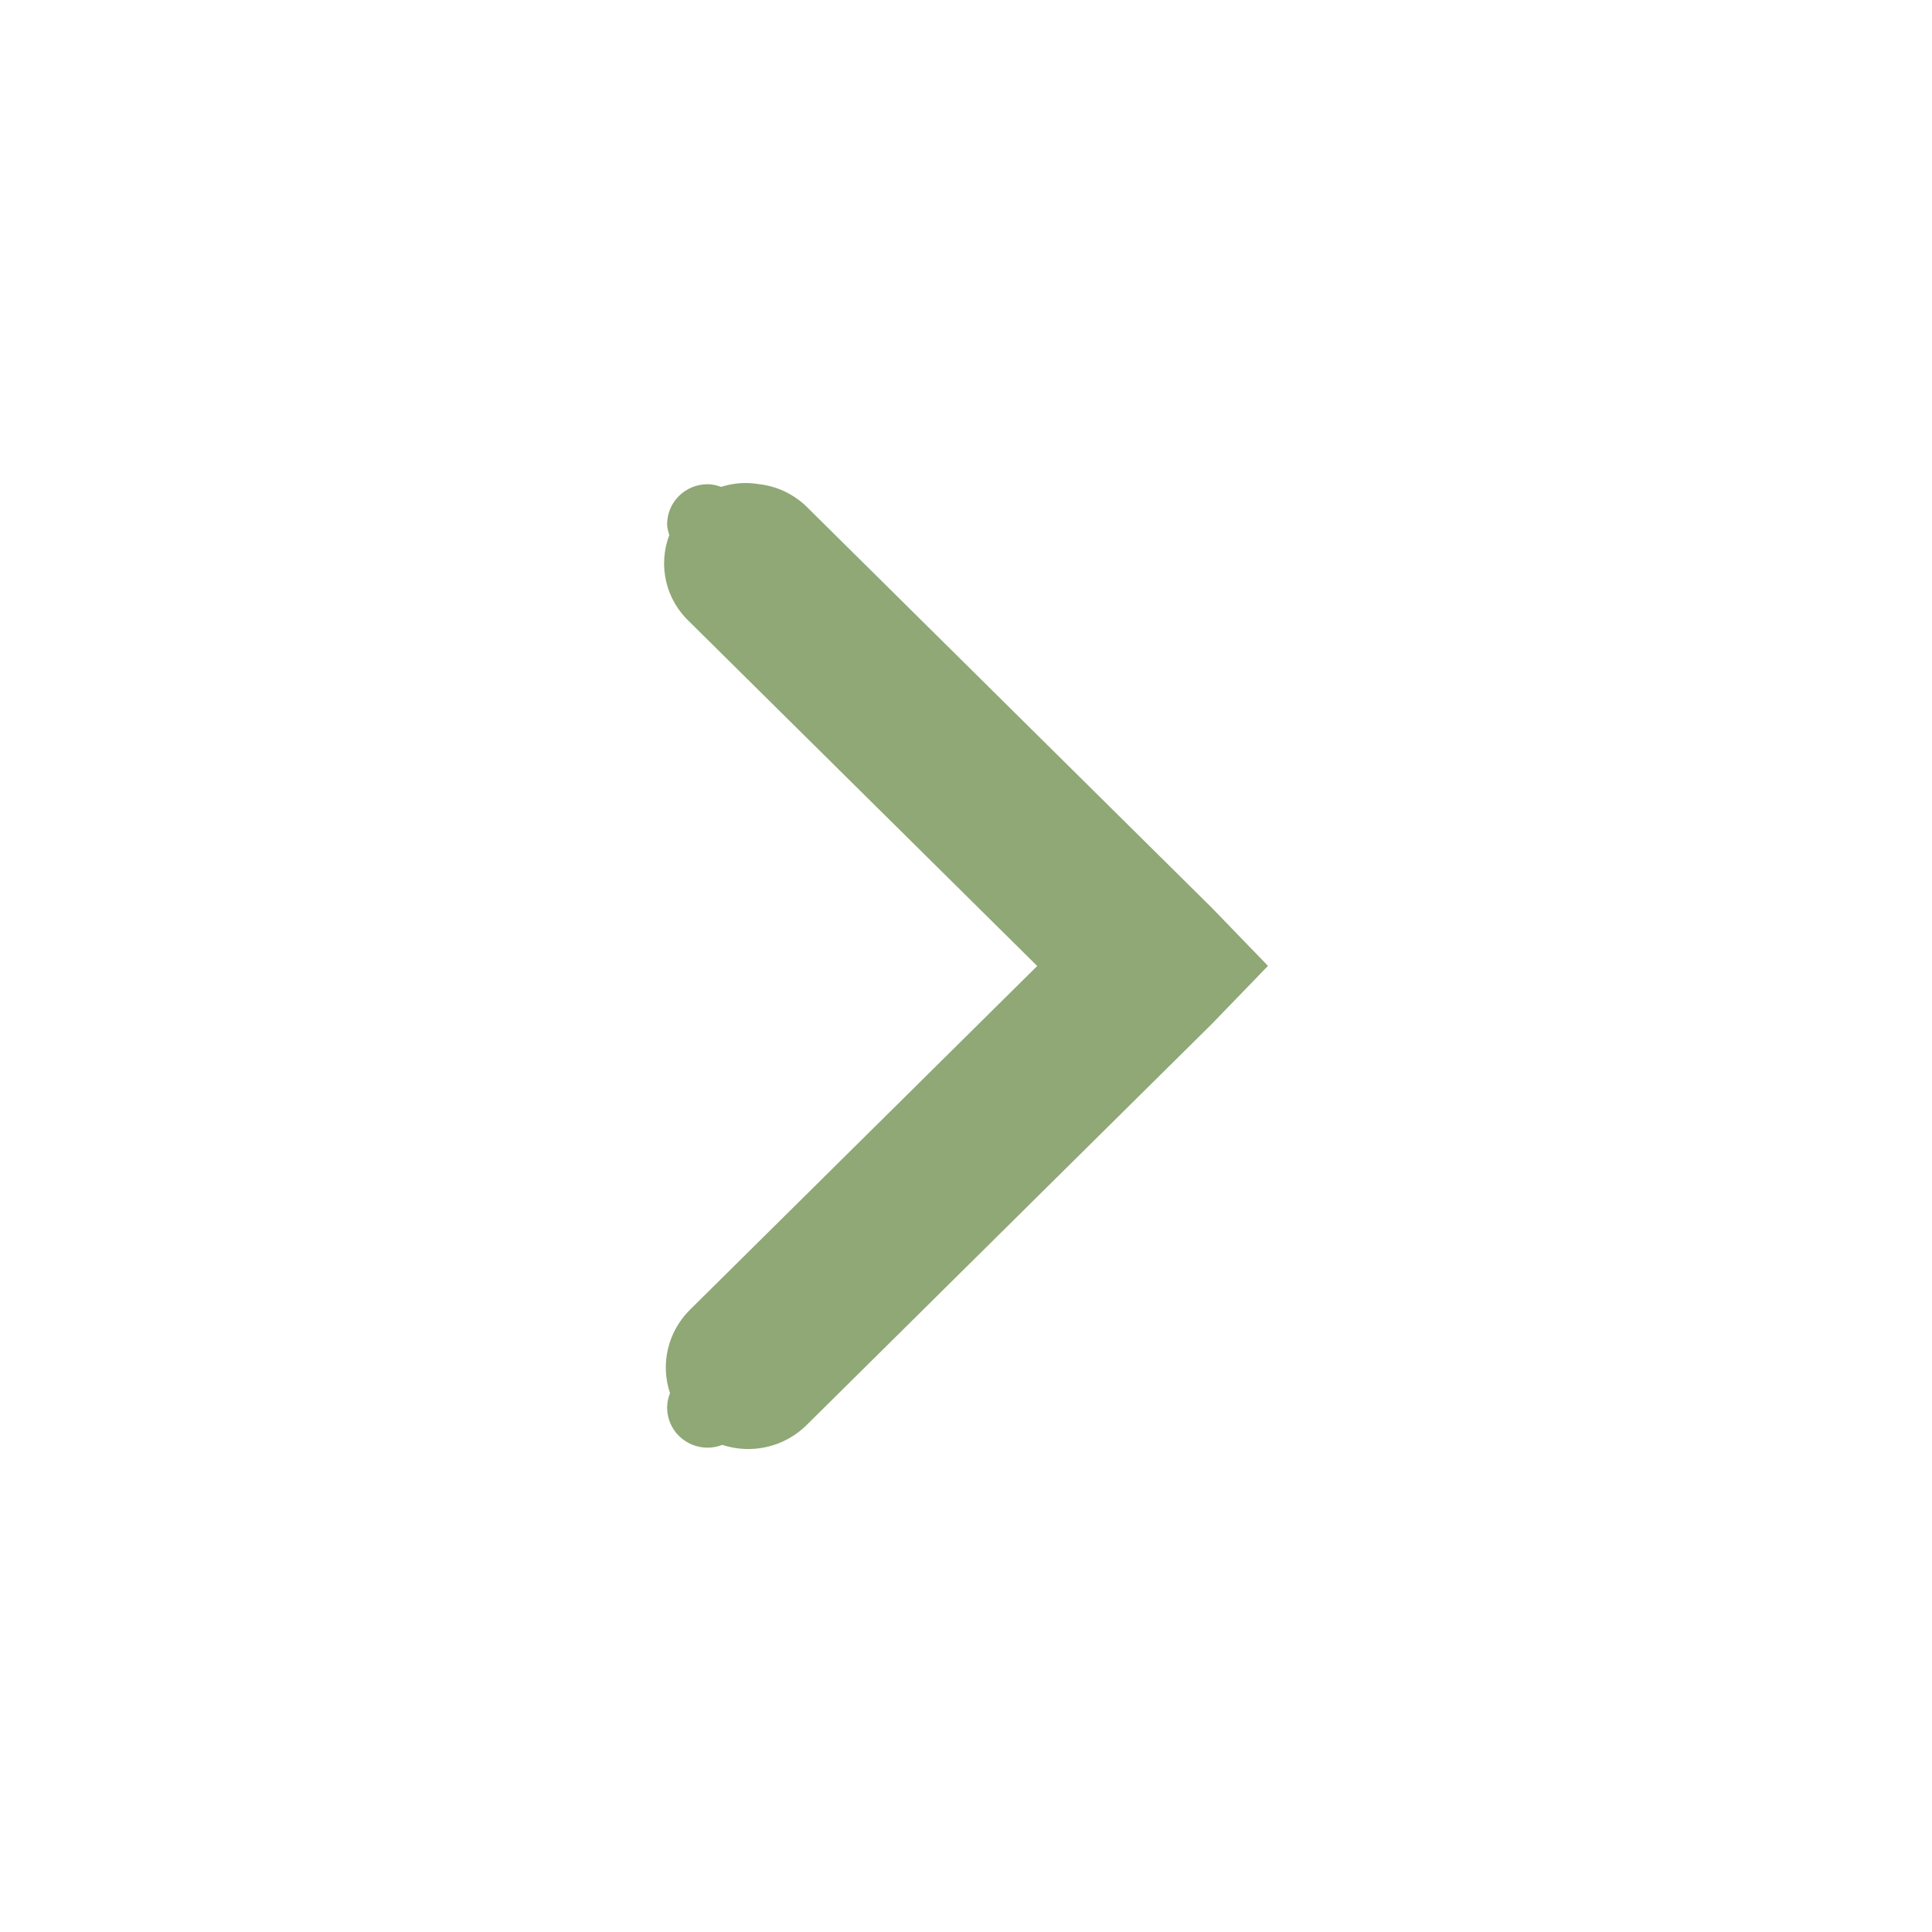
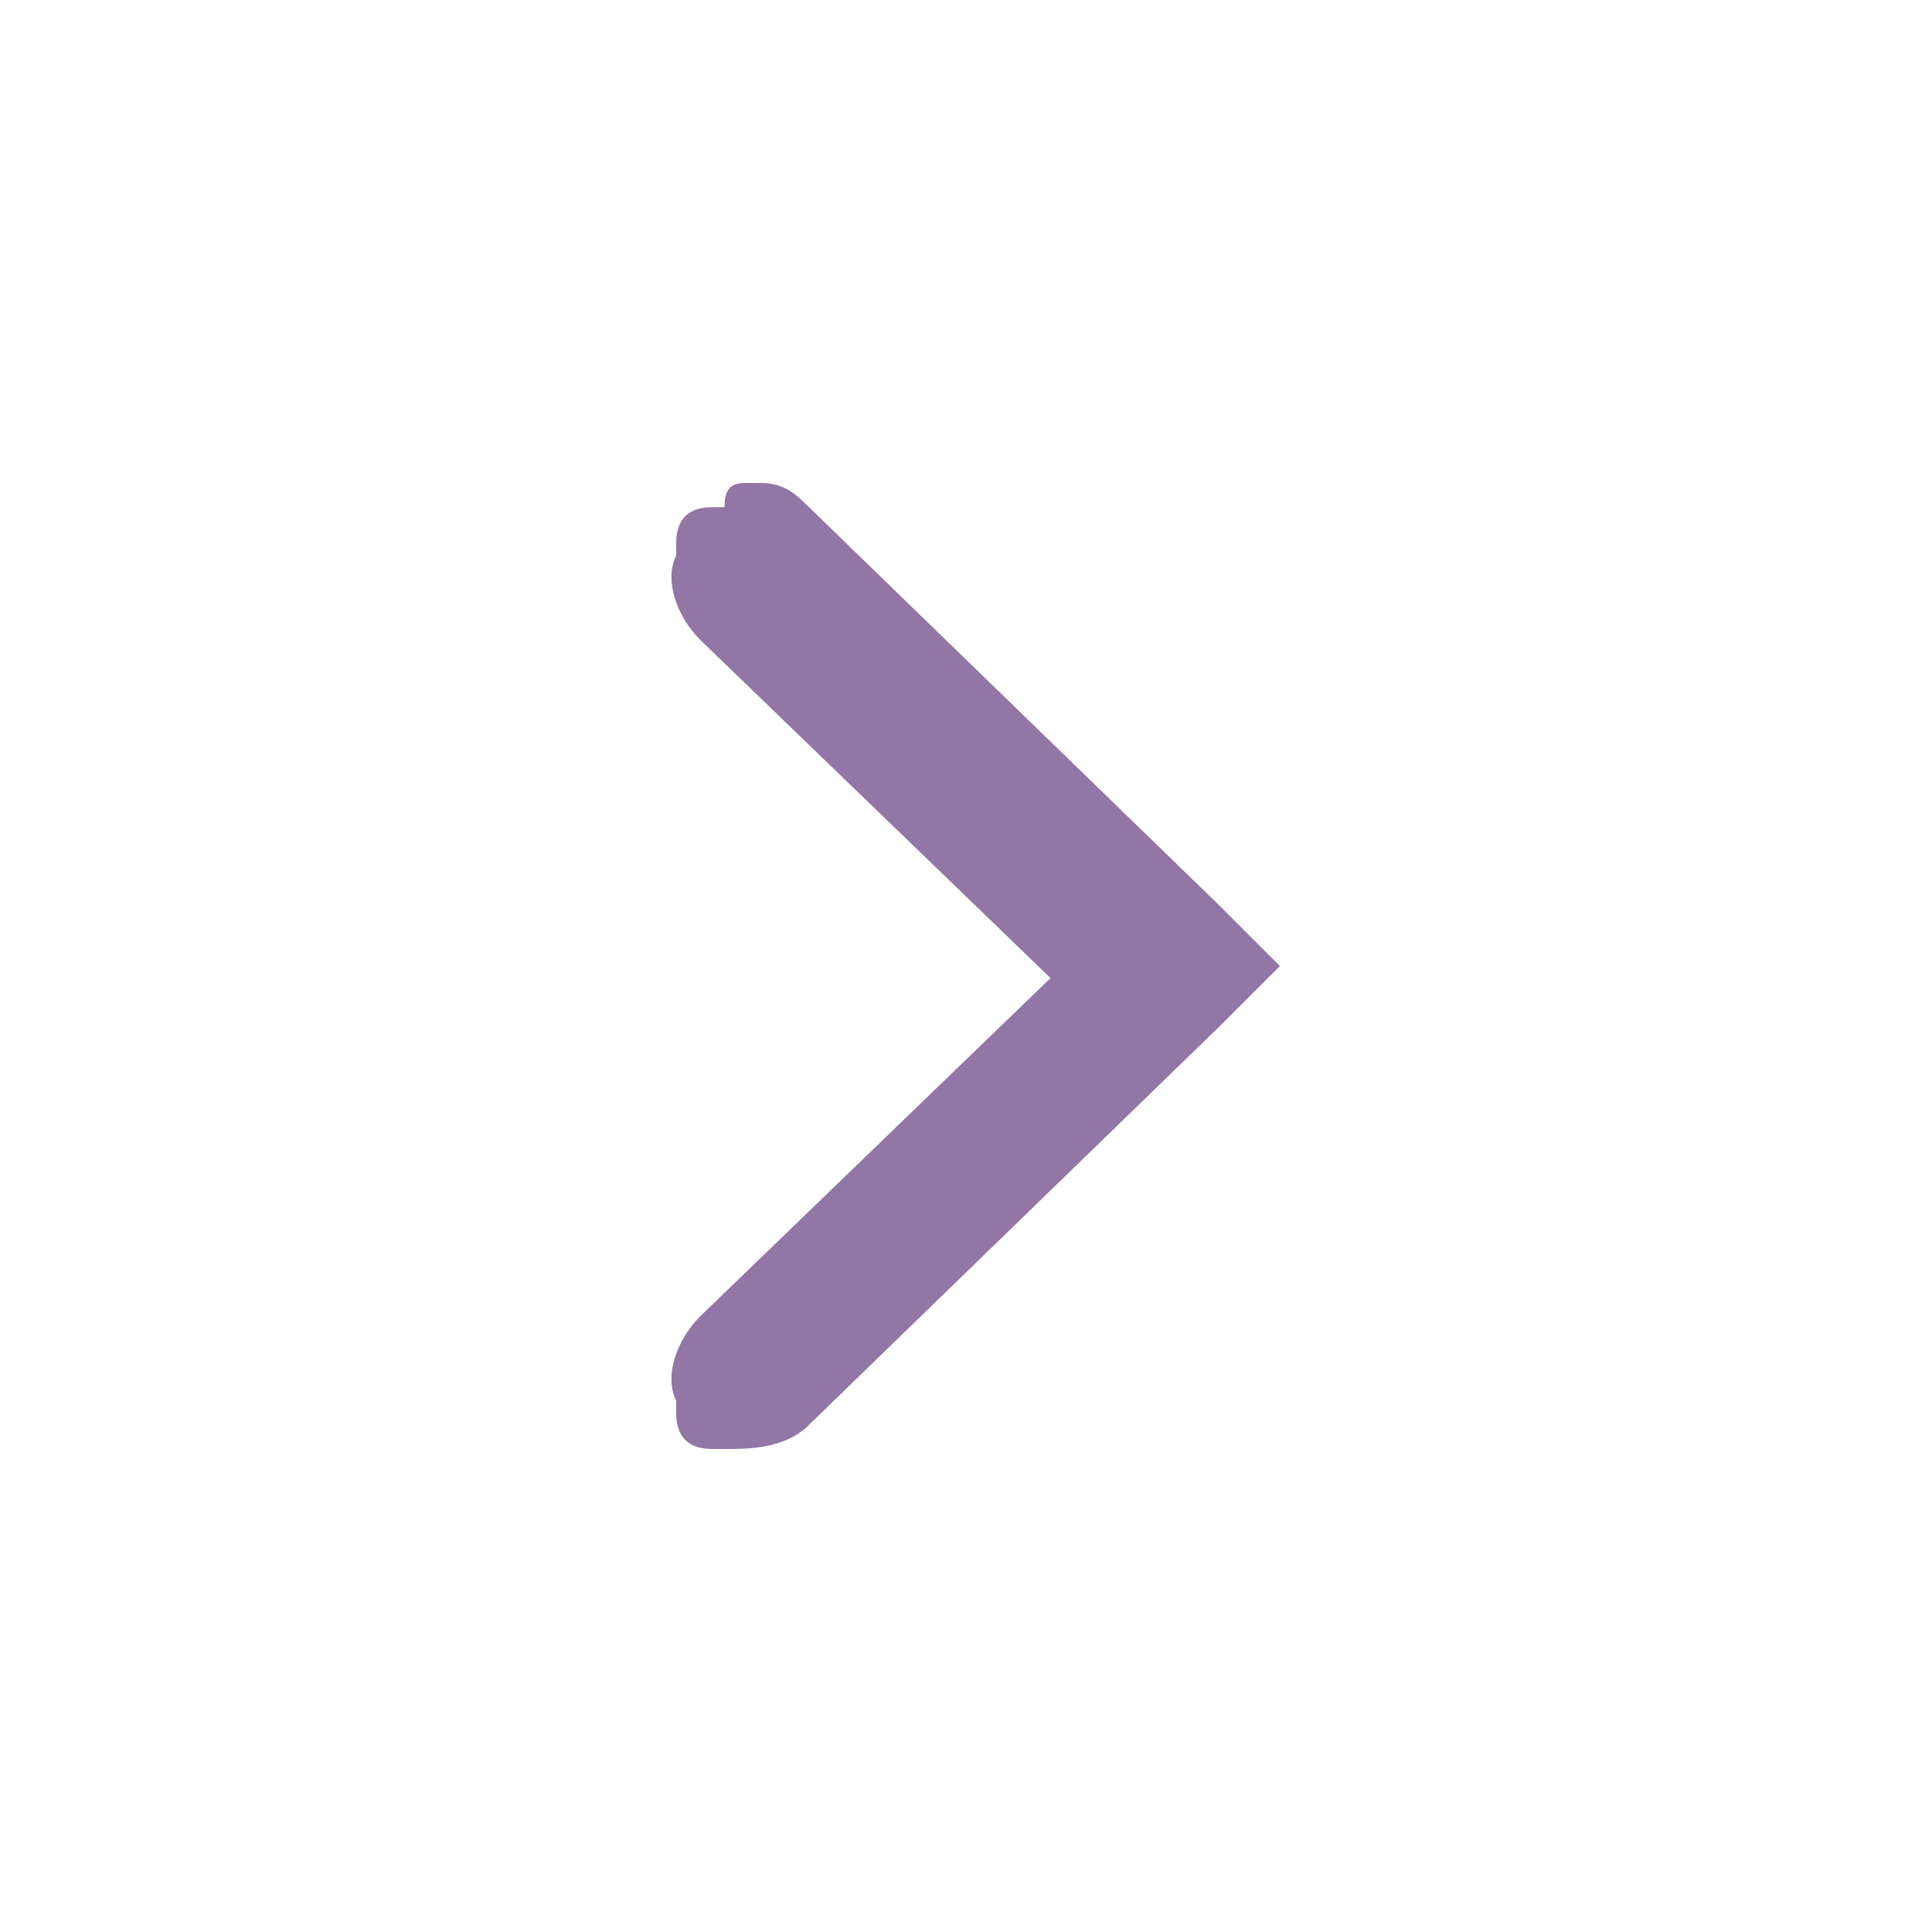
- <svg xmlns="http://www.w3.org/2000/svg" height="16" id="svg7384" version="1.1" width="16">
-   <defs id="defs7386" />
-   <g id="layer9" style="display:inline" transform="translate(-100.0002,-747)" />
-   <g id="layer10" transform="translate(-100.0002,-747)" />
-   <g id="layer11" transform="translate(-100.0002,-747)" />
-   <g id="layer13" transform="translate(-100.0002,-747)" />
-   <g id="layer14" transform="translate(-100.0002,-747)" />
-   <g id="layer15" style="display:inline" transform="translate(-100.0002,-747)" />
-   <g id="g71291" style="display:inline" transform="translate(-100.0002,-747)" />
-   <g id="g4953" style="display:inline" transform="translate(-100.0002,-747)" />
-   <g id="layer12" style="display:inline" transform="translate(-100.0002,-747)">
-     <path style="color:#000000;font-style:normal;font-variant:normal;font-weight:normal;font-stretch:normal;font-size:medium;line-height:normal;font-family:Sans;-inkscape-font-specification:Sans;text-indent:0;text-align:start;text-decoration:none;text-decoration-line:none;letter-spacing:normal;word-spacing:normal;text-transform:none;direction:ltr;block-progression:tb;writing-mode:lr-tb;baseline-shift:baseline;text-anchor:start;display:inline;overflow:visible;visibility:visible;fill:#8fa876;fill-opacity:1;stroke:none;stroke-width:2;marker:none;enable-background:accumulate" d="m 106.177,751 a 0.672,0.665 0 0 1 0.104,0.009 0.672,0.665 0 0 1 0.399,0.187 l 3.359,3.325 0.462,0.478 -0.462,0.478 -3.359,3.325 a 0.683,0.676 0 0 1 -0.698,0.164 c -0.037,0.014 -0.078,0.023 -0.121,0.023 -0.186,0 -0.336,-0.148 -0.336,-0.332 0,-0.042 0.009,-0.082 0.024,-0.119 a 0.683,0.676 0 0 1 0.165,-0.691 l 2.876,-2.847 -2.876,-2.847 a 0.672,0.665 0 0 1 -0.171,-0.721 c -0.008,-0.029 -0.018,-0.058 -0.018,-0.09 0,-0.184 0.15,-0.332 0.336,-0.332 0.04,0 0.076,0.01 0.112,0.022 A 0.672,0.665 0 0 1 106.177,751 Z" id="path6040" />
+ <svg xmlns="http://www.w3.org/2000/svg" version="1.1" id="svg7384" x="0px" y="0px" viewBox="0 0 16 16" style="enable-background:new 0 0 16 16;" xml:space="preserve">
+   <style type="text/css">
+ 	.st0{fill:#9276A5;}
+ </style>
+   <g id="layer9" transform="translate(-100.0002,-747)">
+ </g>
+   <g id="layer10" transform="translate(-100.0002,-747)">
+ </g>
+   <g id="layer11" transform="translate(-100.0002,-747)">
+ </g>
+   <g id="layer13" transform="translate(-100.0002,-747)">
+ </g>
+   <g id="layer14" transform="translate(-100.0002,-747)">
+ </g>
+   <g id="layer15" transform="translate(-100.0002,-747)">
+ </g>
+   <g id="g71291" transform="translate(-100.0002,-747)">
+ </g>
+   <g id="g4953" transform="translate(-100.0002,-747)">
+ </g>
+   <g id="layer12" transform="translate(-100.0002,-747)">
+     <path id="path6040" class="st0" d="M106.2,751c0,0,0.1,0,0.1,0c0.2,0,0.3,0.1,0.4,0.2l3.4,3.3   l0.5,0.5l-0.5,0.5l-3.4,3.3c-0.2,0.2-0.5,0.2-0.7,0.2c0,0-0.1,0-0.1,0c-0.2,0-0.3-0.1-0.3-0.3c0,0,0-0.1,0-0.1   c-0.1-0.2,0-0.5,0.2-0.7l2.9-2.8l-2.9-2.8c-0.2-0.2-0.3-0.5-0.2-0.7c0,0,0-0.1,0-0.1c0-0.2,0.1-0.3,0.3-0.3c0,0,0.1,0,0.1,0   C106,751,106.1,751,106.2,751L106.2,751z" />
  </g>
</svg>
